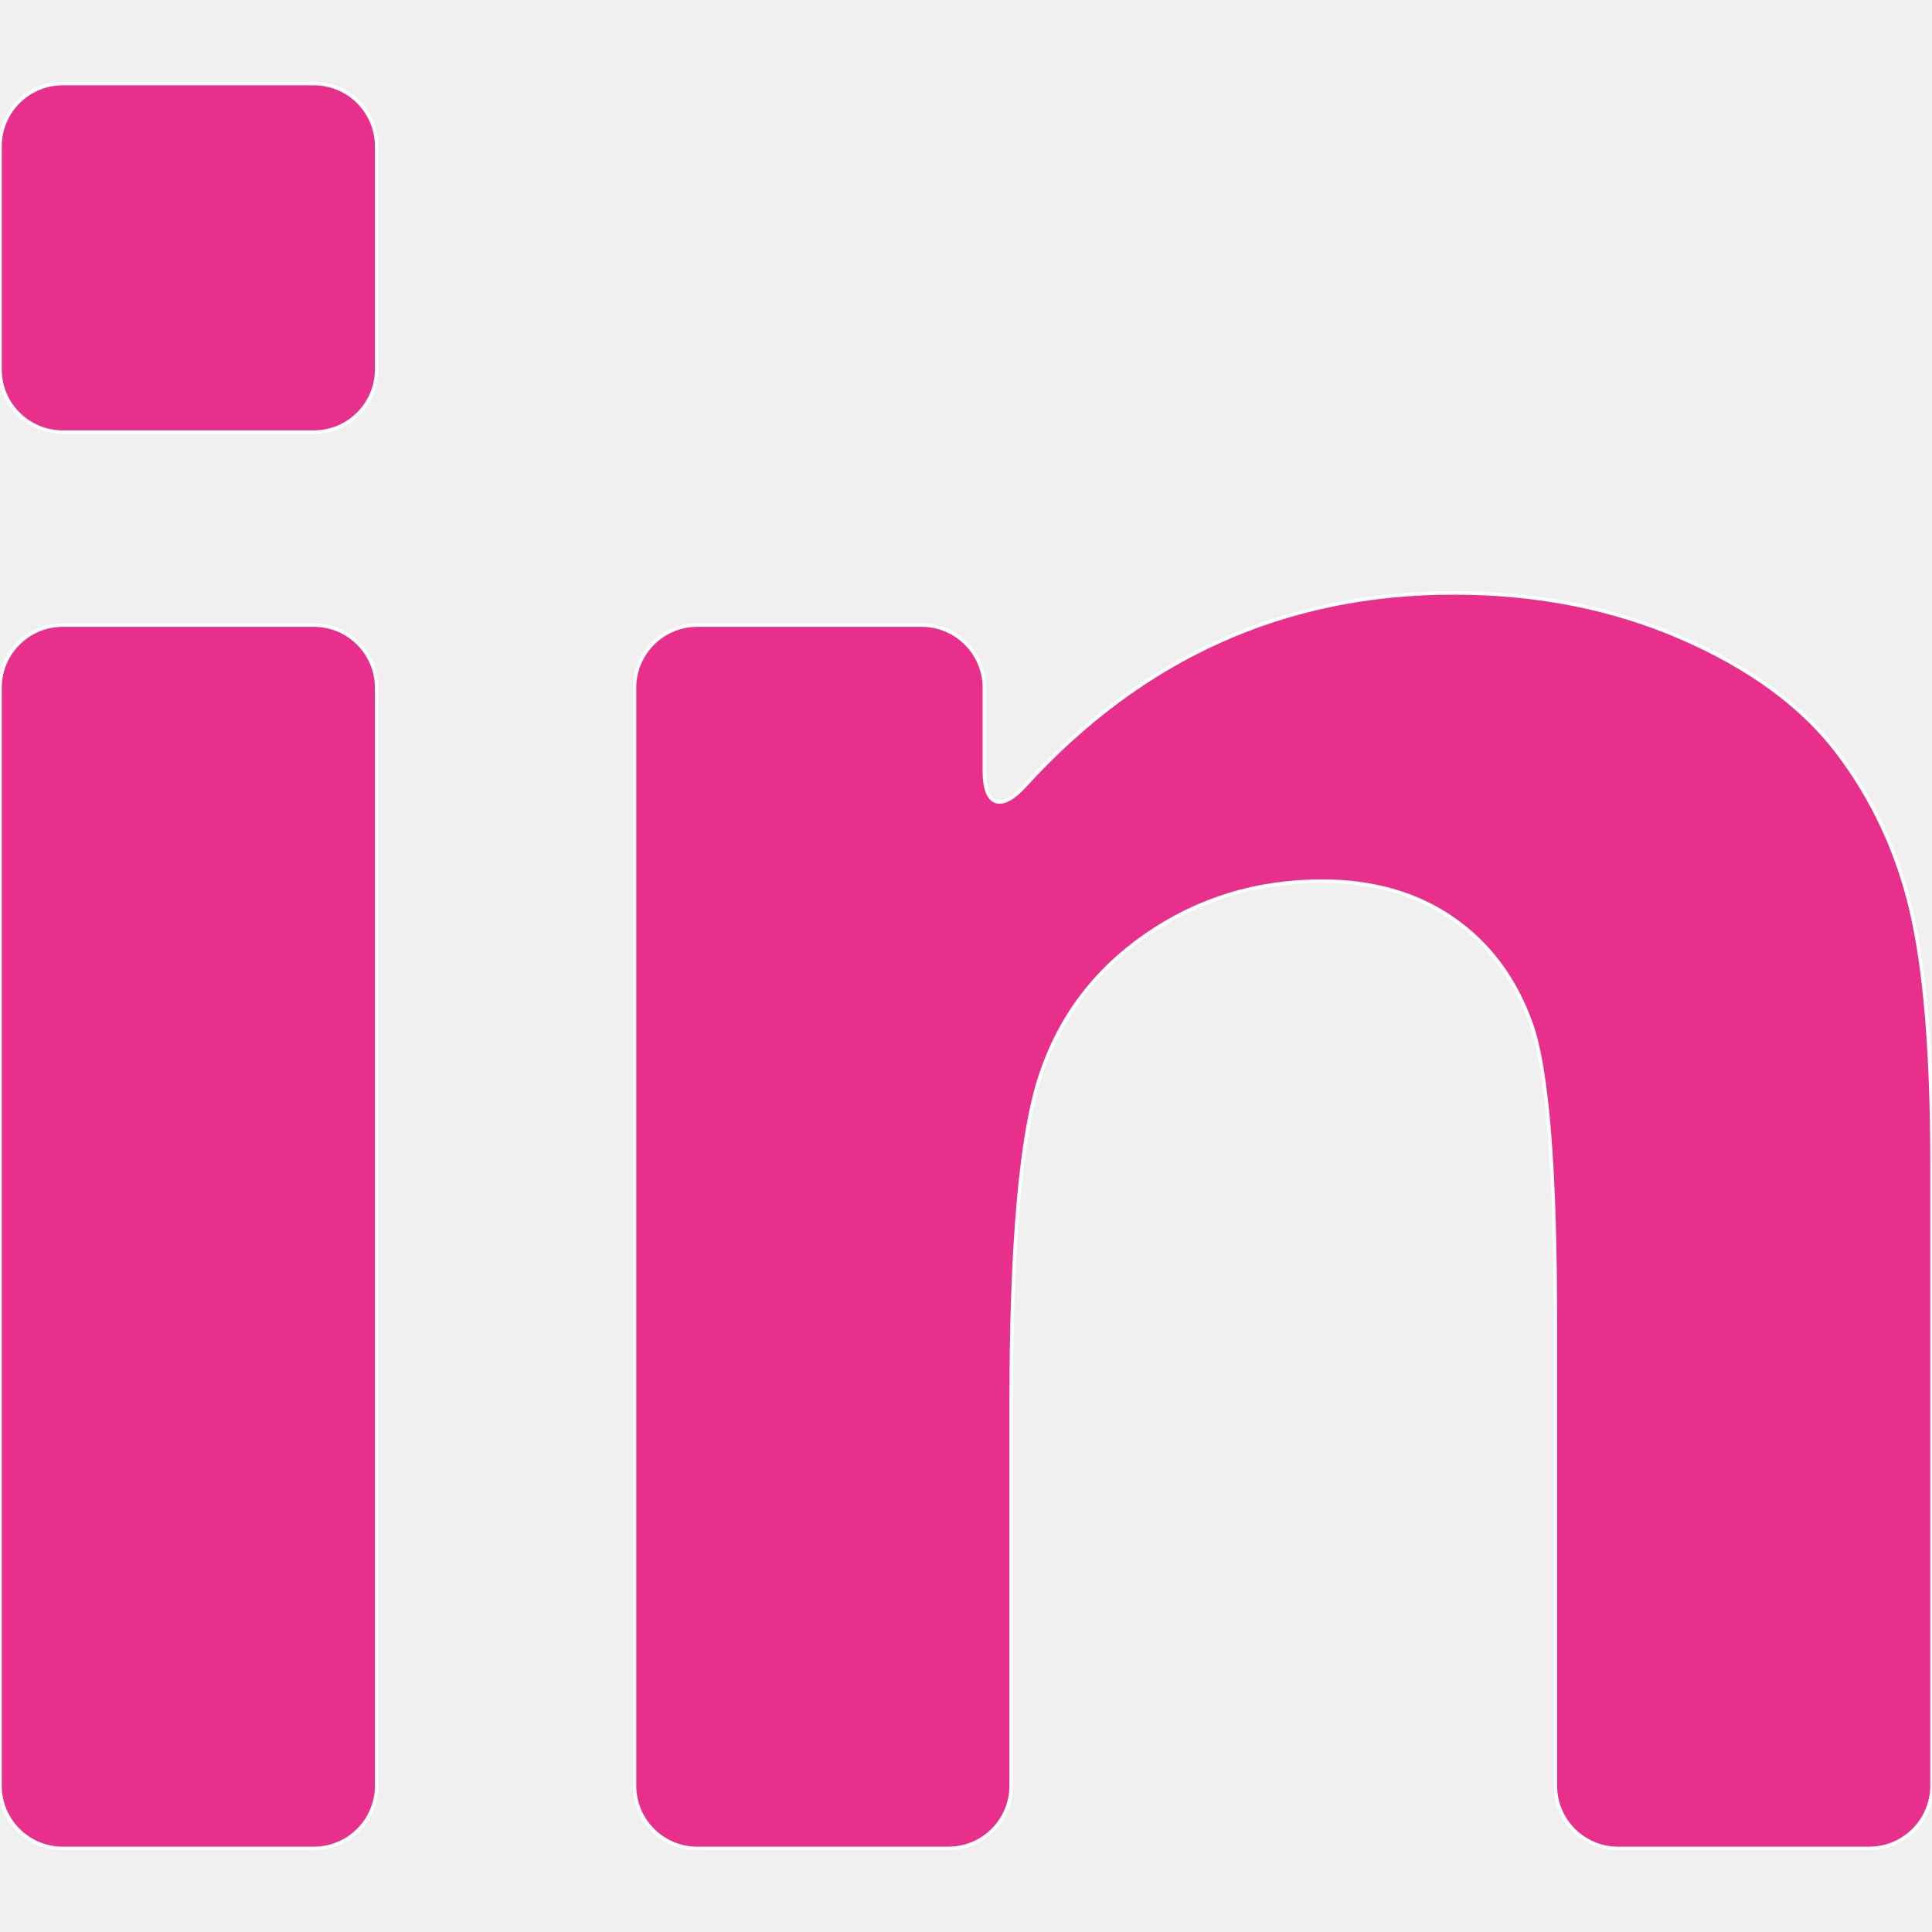
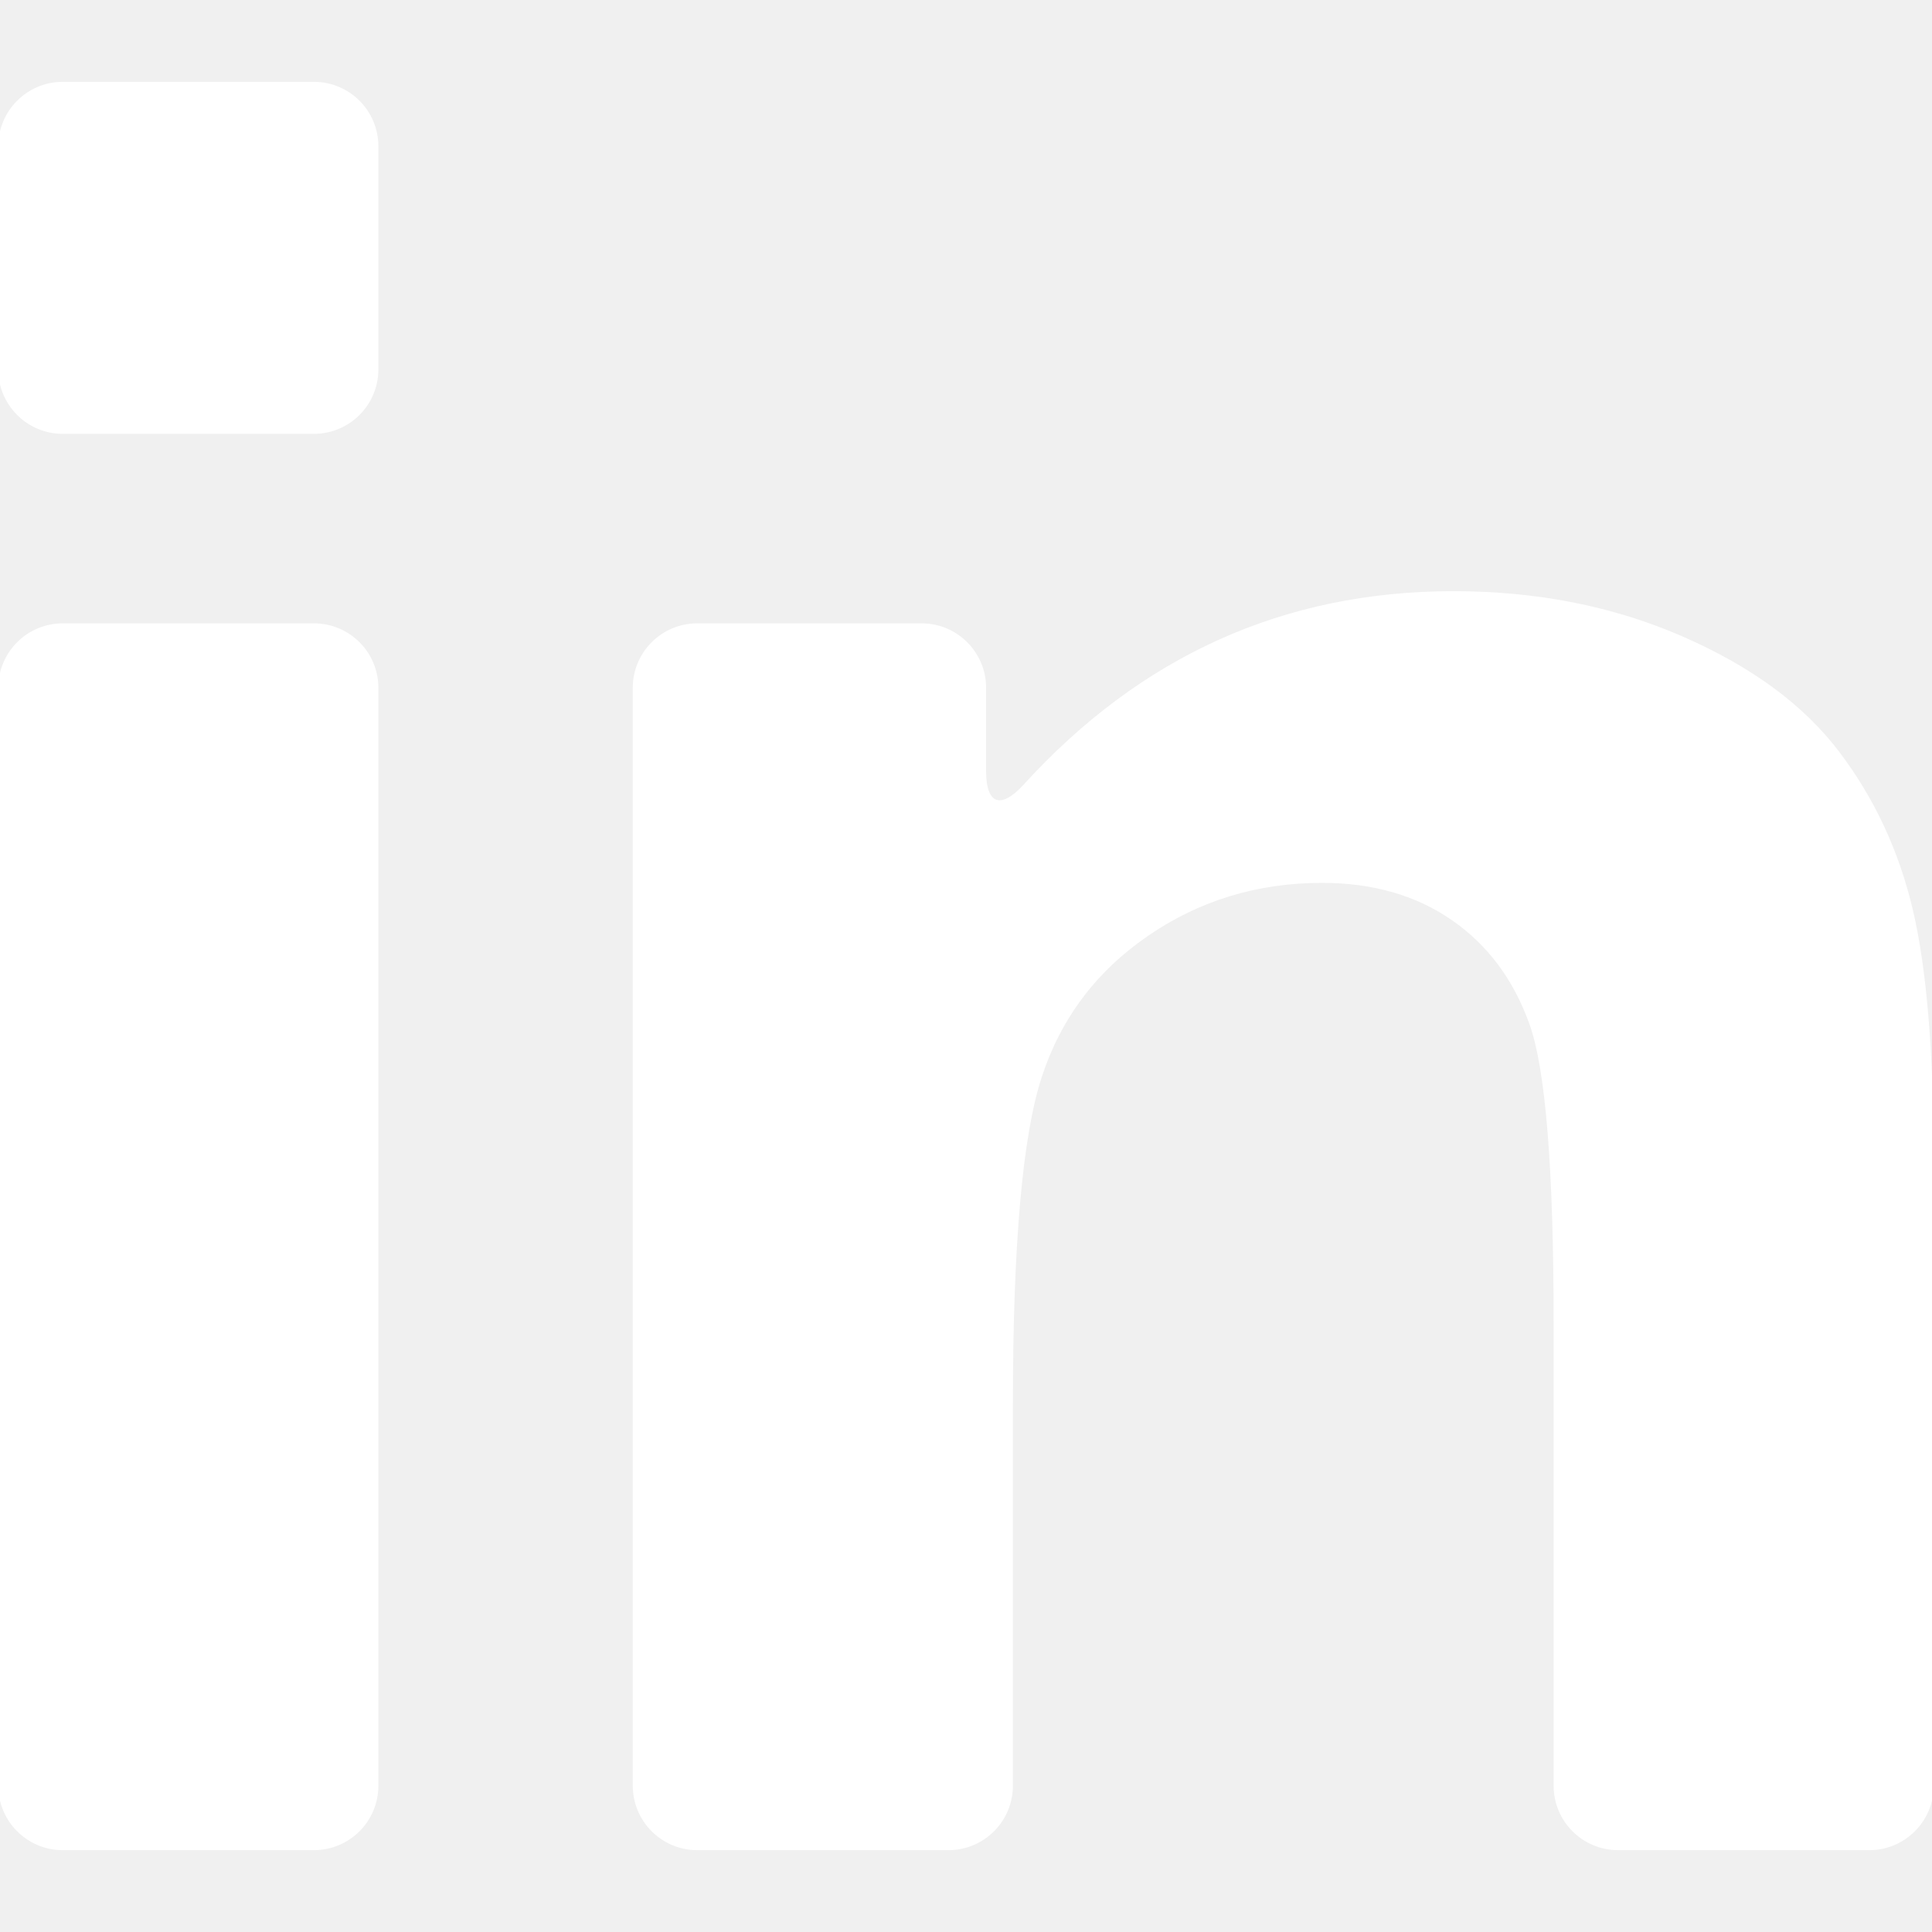
- <svg xmlns="http://www.w3.org/2000/svg" fill="#e82f8c" version="1.1" id="Capa_1" viewBox="0 0 552.77 552.77" xml:space="preserve" stroke="#ffffff">
+ <svg xmlns="http://www.w3.org/2000/svg" fill="#ffffff" version="1.1" id="Capa_1" viewBox="0 0 552.77 552.77" xml:space="preserve" stroke="#ffffff">
  <g id="SVGRepo_bgCarrier" stroke-width="0" />
  <g id="SVGRepo_tracerCarrier" stroke-linecap="round" stroke-linejoin="round" />
  <g id="SVGRepo_iconCarrier">
    <g>
      <g>
        <path d="M17.95,528.854h71.861c9.914,0,17.95-8.037,17.95-17.951V196.8c0-9.915-8.036-17.95-17.95-17.95H17.95 C8.035,178.85,0,186.885,0,196.8v314.103C0,520.816,8.035,528.854,17.95,528.854z" />
        <path d="M17.95,123.629h71.861c9.914,0,17.95-8.036,17.95-17.95V41.866c0-9.914-8.036-17.95-17.95-17.95H17.95 C8.035,23.916,0,31.952,0,41.866v63.813C0,115.593,8.035,123.629,17.95,123.629z" />
        <path d="M525.732,215.282c-10.098-13.292-24.988-24.223-44.676-32.791c-19.688-8.562-41.42-12.846-65.197-12.846 c-48.268,0-89.168,18.421-122.699,55.27c-6.672,7.332-11.523,5.729-11.523-4.186V196.8c0-9.915-8.037-17.95-17.951-17.95h-64.192 c-9.915,0-17.95,8.035-17.95,17.95v314.103c0,9.914,8.036,17.951,17.95,17.951h71.861c9.915,0,17.95-8.037,17.95-17.951V401.666 c0-45.508,2.748-76.701,8.244-93.574c5.494-16.873,15.66-30.422,30.488-40.649c14.83-10.227,31.574-15.343,50.24-15.343 c14.572,0,27.037,3.58,37.393,10.741c10.355,7.16,17.834,17.19,22.436,30.104c4.604,12.912,6.904,41.354,6.904,85.33v132.627 c0,9.914,8.035,17.951,17.949,17.951h71.861c9.914,0,17.949-8.037,17.949-17.951V333.02c0-31.445-1.982-55.607-5.941-72.48 S535.836,228.581,525.732,215.282z" />
      </g>
    </g>
  </g>
</svg>
